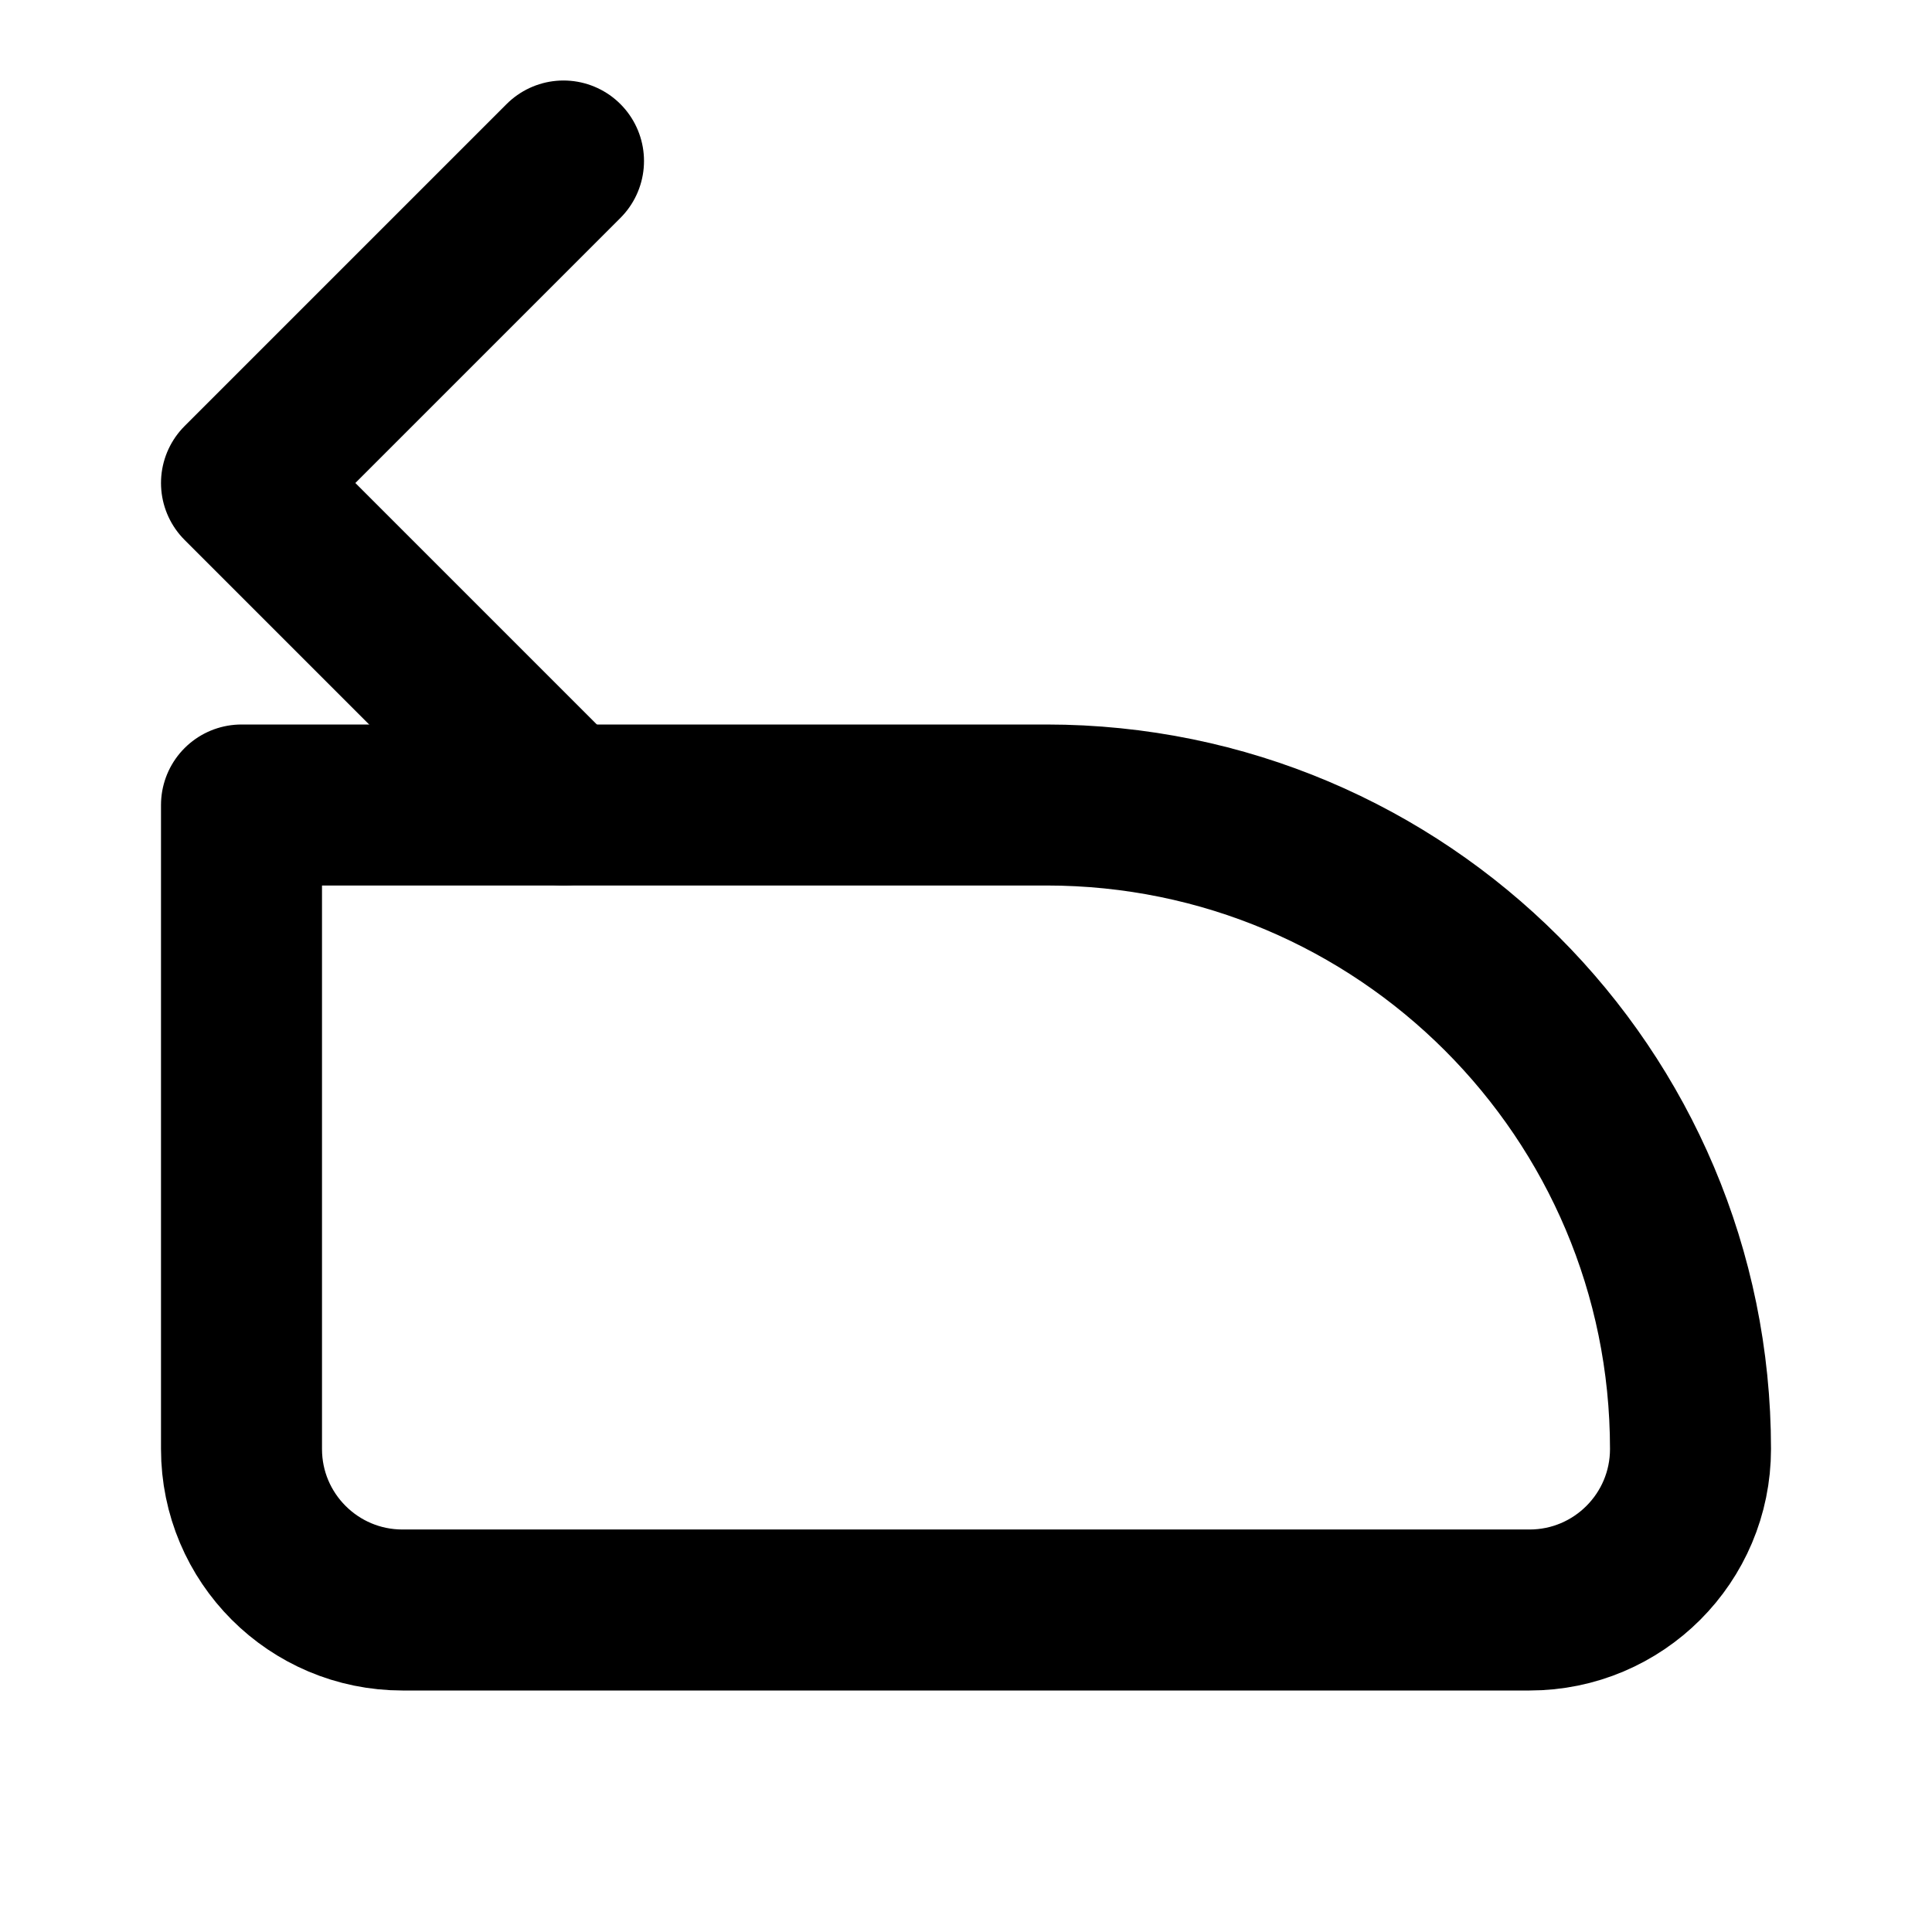
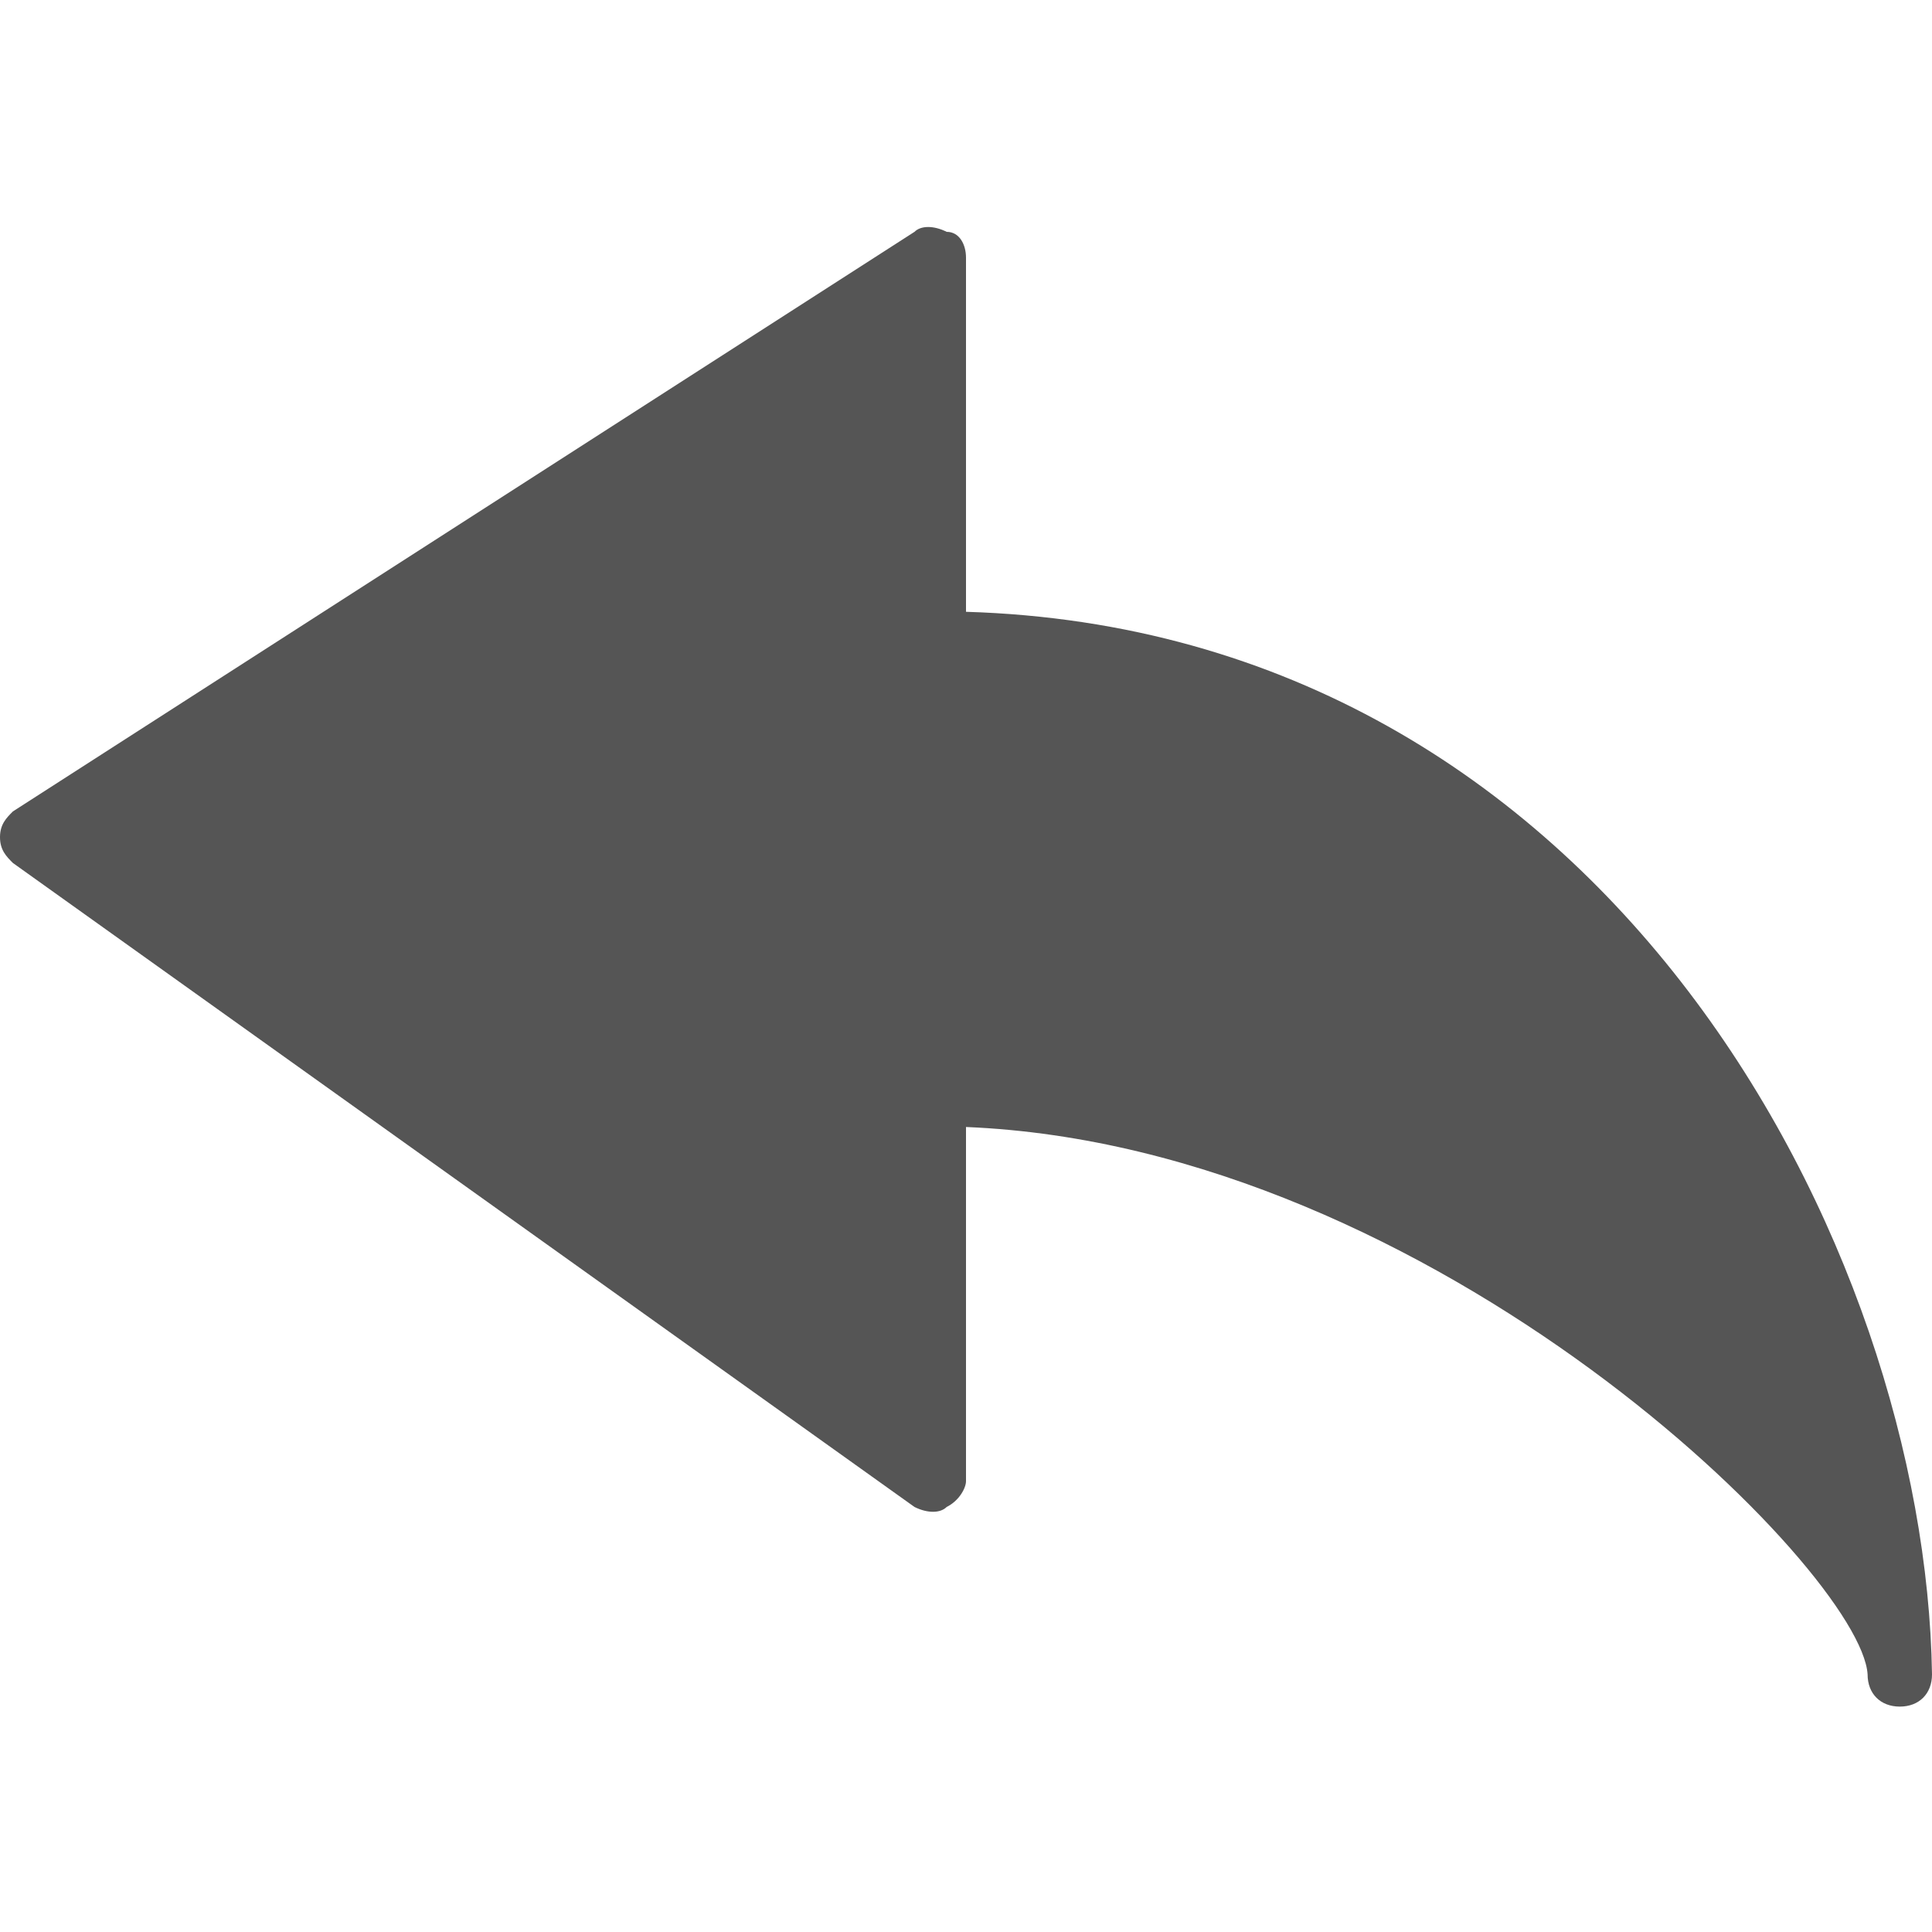
- <svg xmlns="http://www.w3.org/2000/svg" width="24" height="24" viewBox="0 0 24 24" fill="none" stroke="currentColor" stroke-width="2" stroke-linecap="round" stroke-linejoin="round">
-   <path d="M3 10h10a8 8 0 0 1 8 8 2 2 0 0 1-2 2H5a2 2 0 0 1-2-2V10z" />
-   <path d="M7 10l-4-4 4-4" />
+ <svg xmlns="http://www.w3.org/2000/svg" t="1721704033853" class="icon" viewBox="0 0 1024 1024" version="1.1" p-id="4365">
+   <path fill="#555555" d="M512 324.267V136.533c0-6.827-3.413-13.653-10.24-13.653-6.827-3.413-13.653-3.413-17.067 0l-477.867 307.2c-3.413 3.413-6.827 6.827-6.827 13.653s3.413 10.24 6.827 13.653l477.867 341.333c6.827 3.413 13.653 3.413 17.067 0 6.827-3.413 10.24-10.24 10.24-13.653v-187.733c249.173 10.24 474.453 235.52 477.867 290.133 0 10.24 6.827 17.067 17.067 17.067s17.067-6.827 17.067-17.067c-3.413-225.28-170.667-552.96-512-563.2z" p-id="4366" />
</svg>
